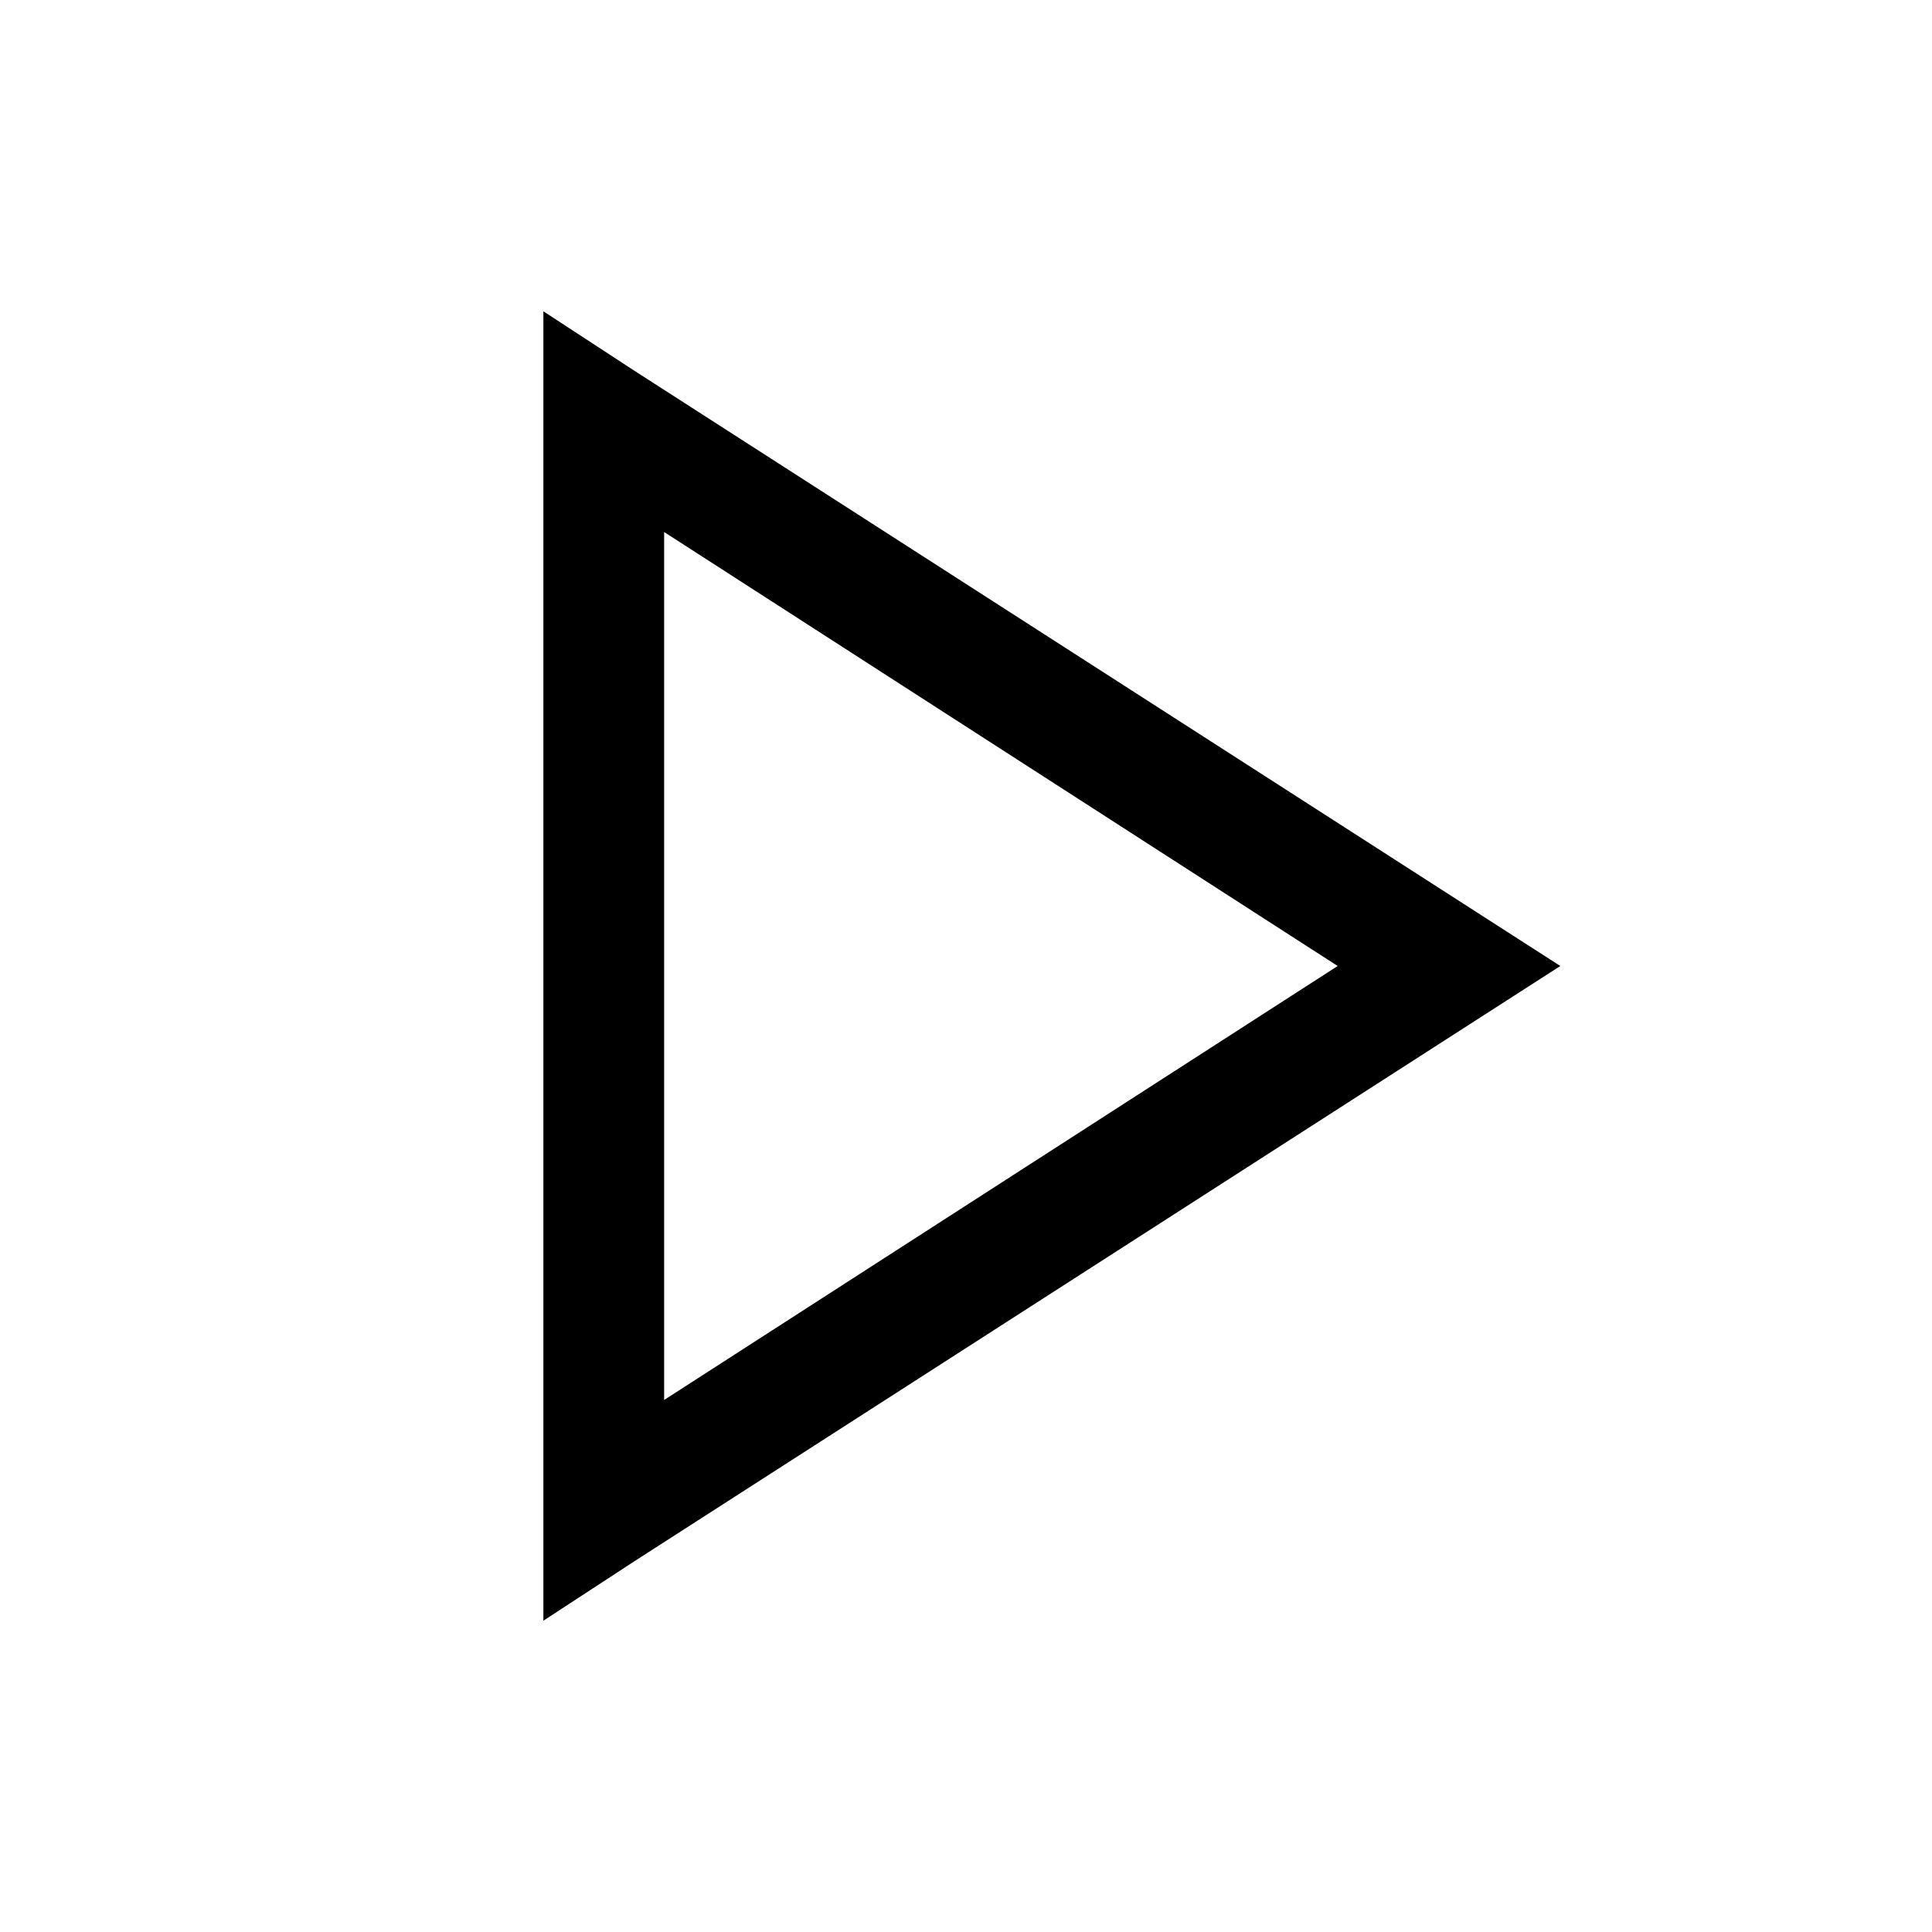
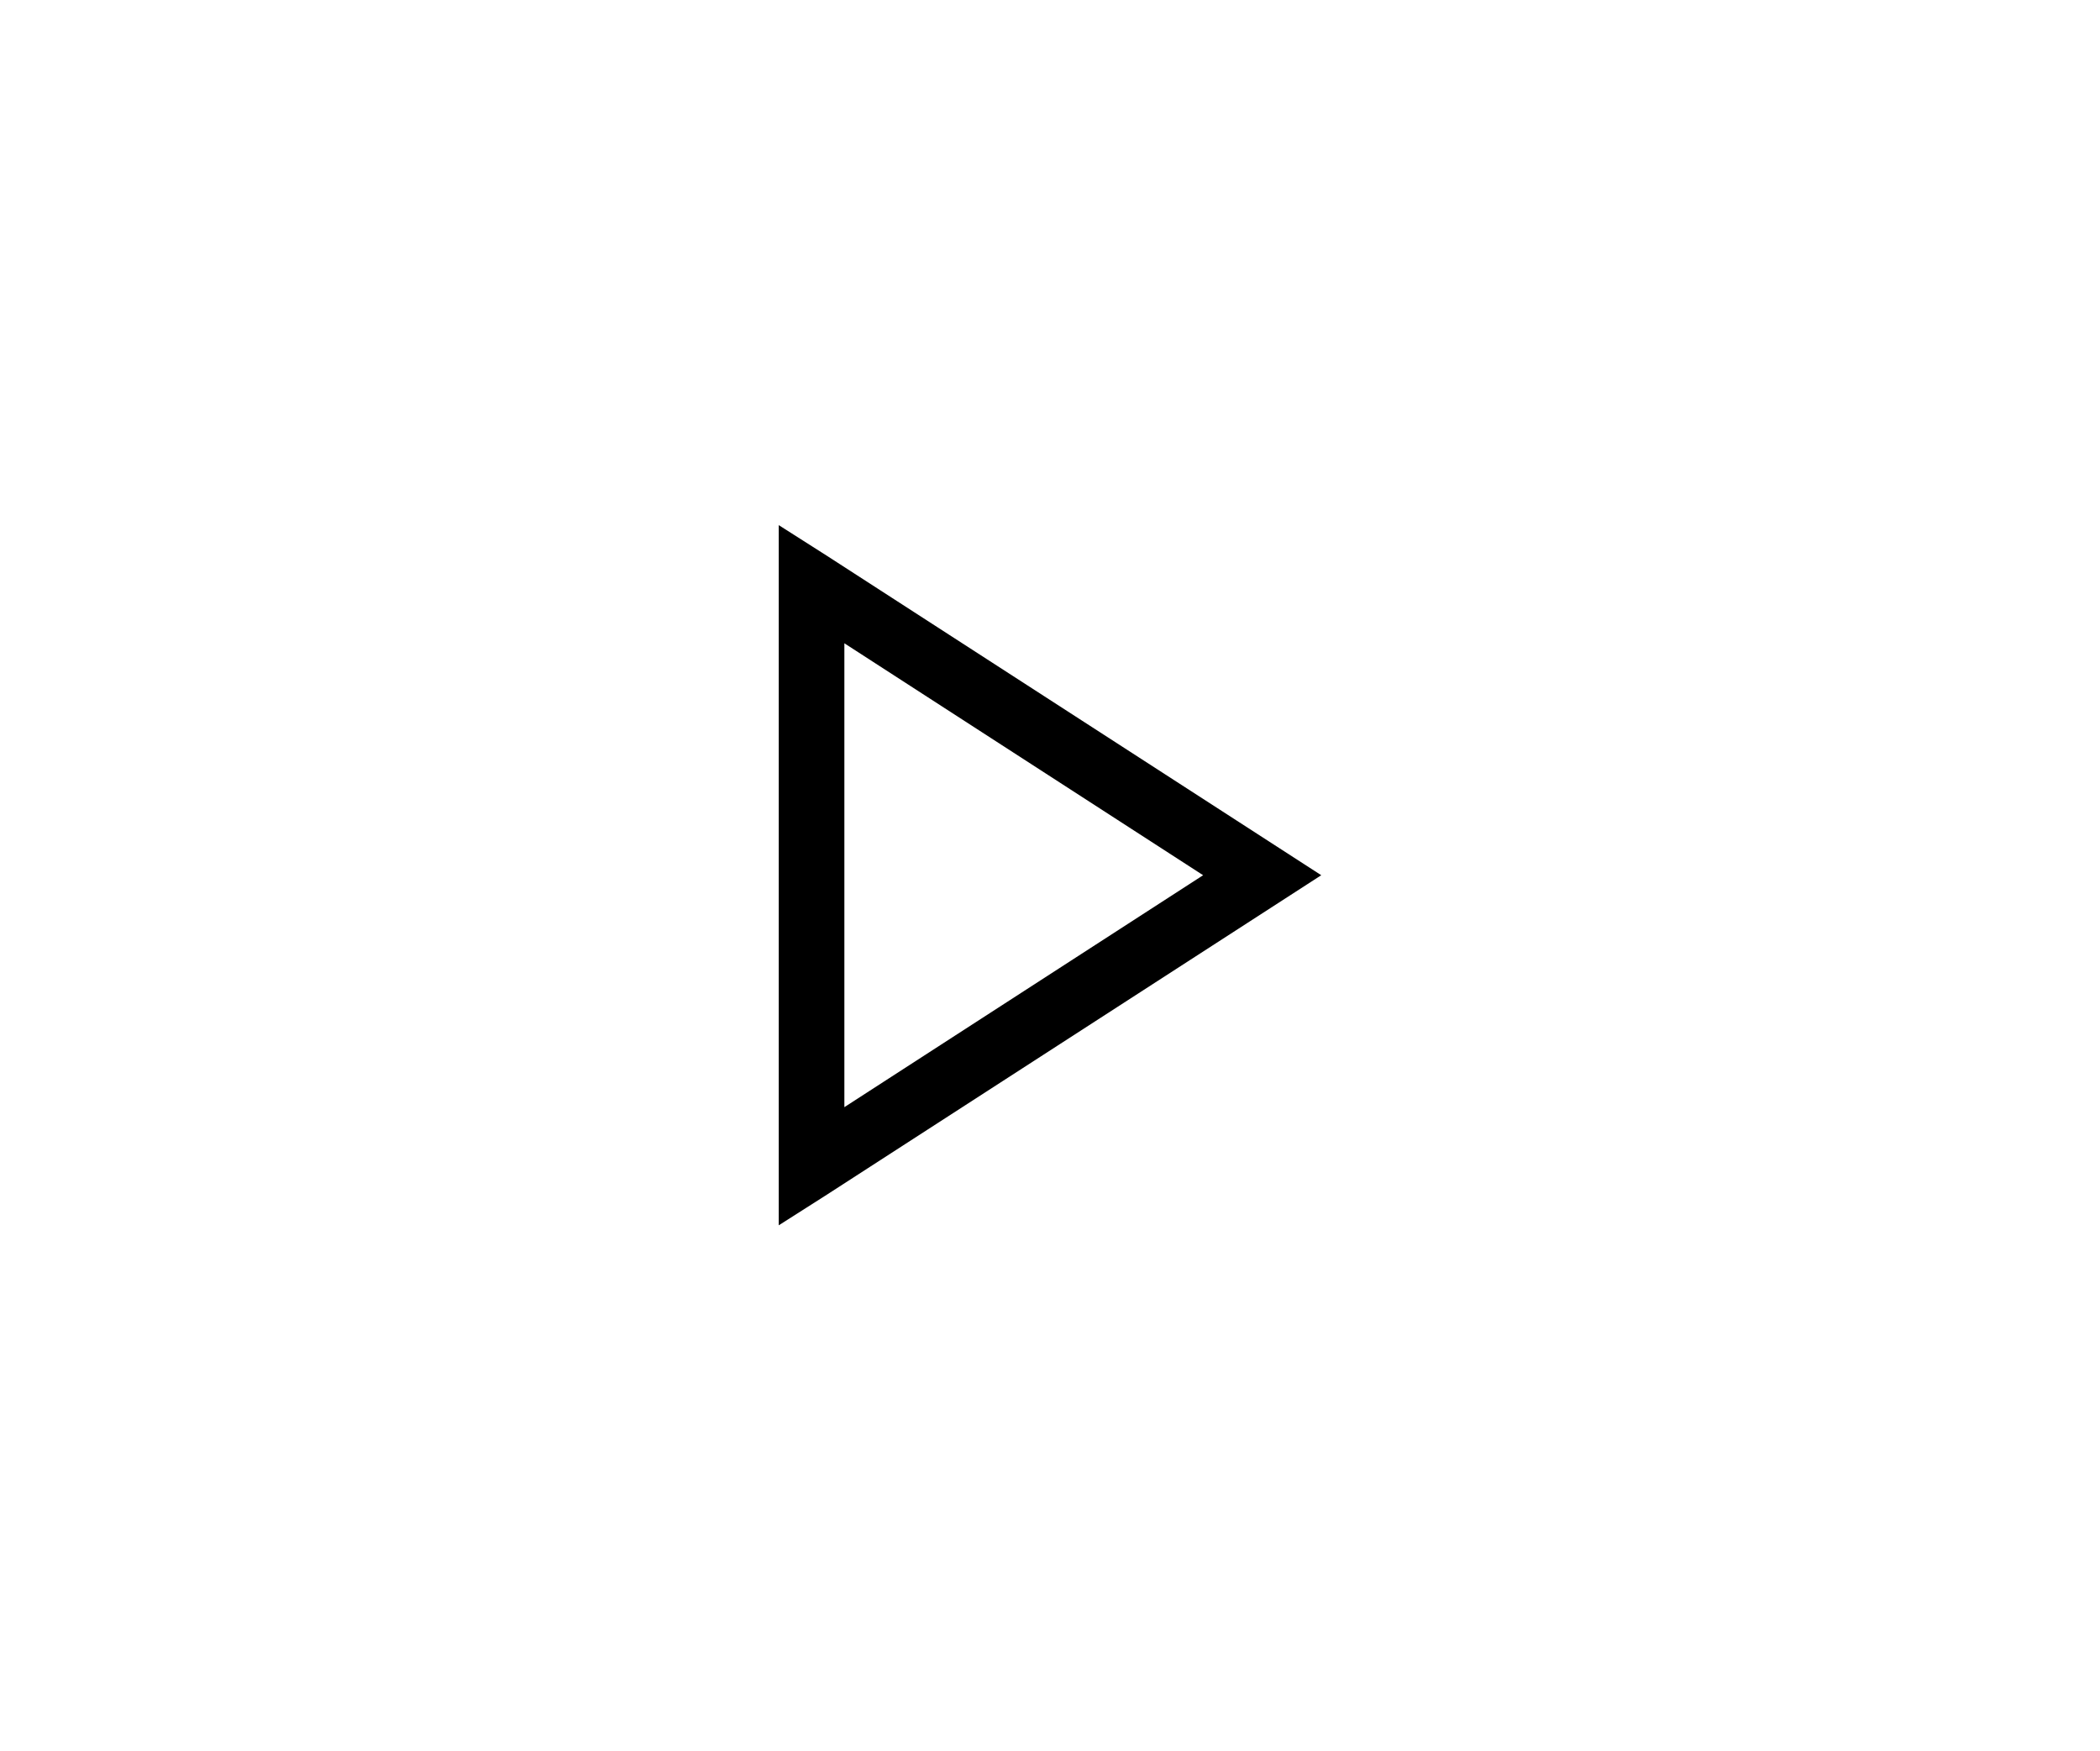
- <svg xmlns="http://www.w3.org/2000/svg" viewBox="0 0 32 32" version="1.1">
+ <svg xmlns="http://www.w3.org/2000/svg" version="1.1" id="Layer_1" x="0px" y="0px" viewBox="0 0 48 40" style="enable-background:new 0 0 48 40;" xml:space="preserve">
  <g id="surface1">
-     <path style=" " d="M 9 5.156 L 9 26.844 L 10.531 25.844 L 25.844 16 L 10.531 6.156 Z M 11 8.812 L 22.156 16 L 11 23.188 Z " />
+     <path d="M17.8,12v16l1.1-0.7L30.2,20l-11.3-7.3L17.8,12z M19.3,14.7l8.2,5.3l-8.2,5.3V14.7z" />
  </g>
</svg>
